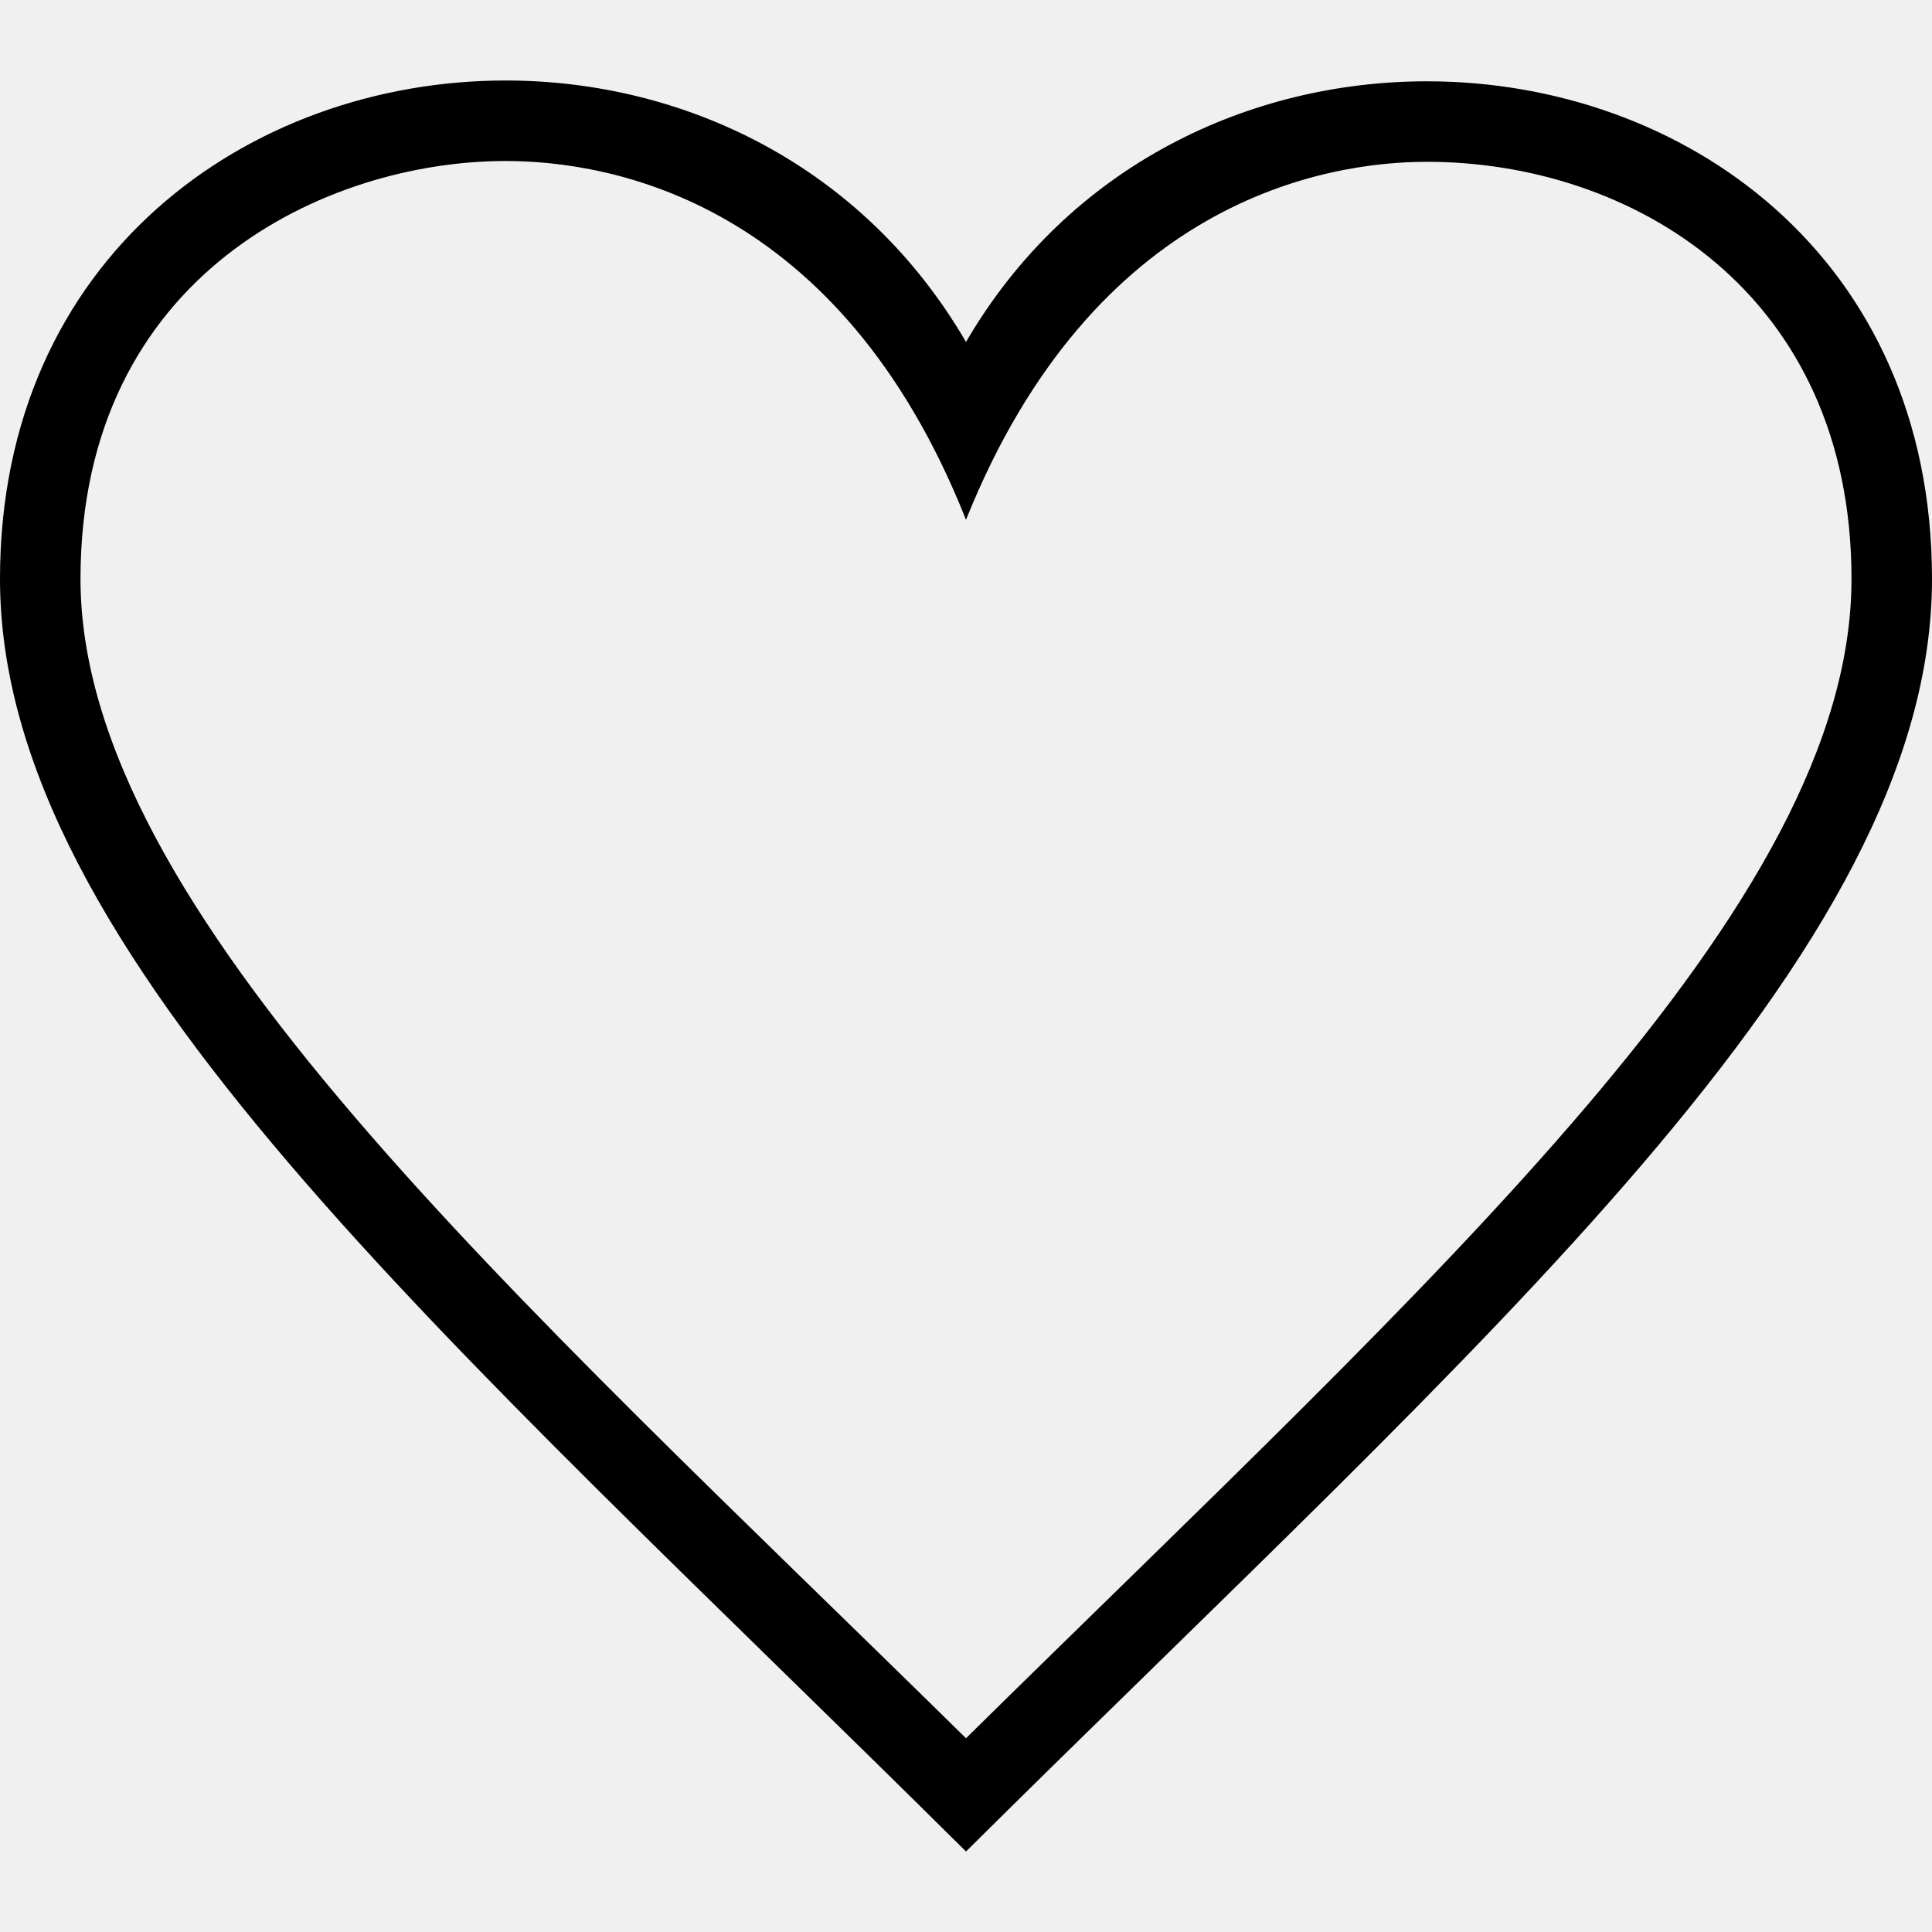
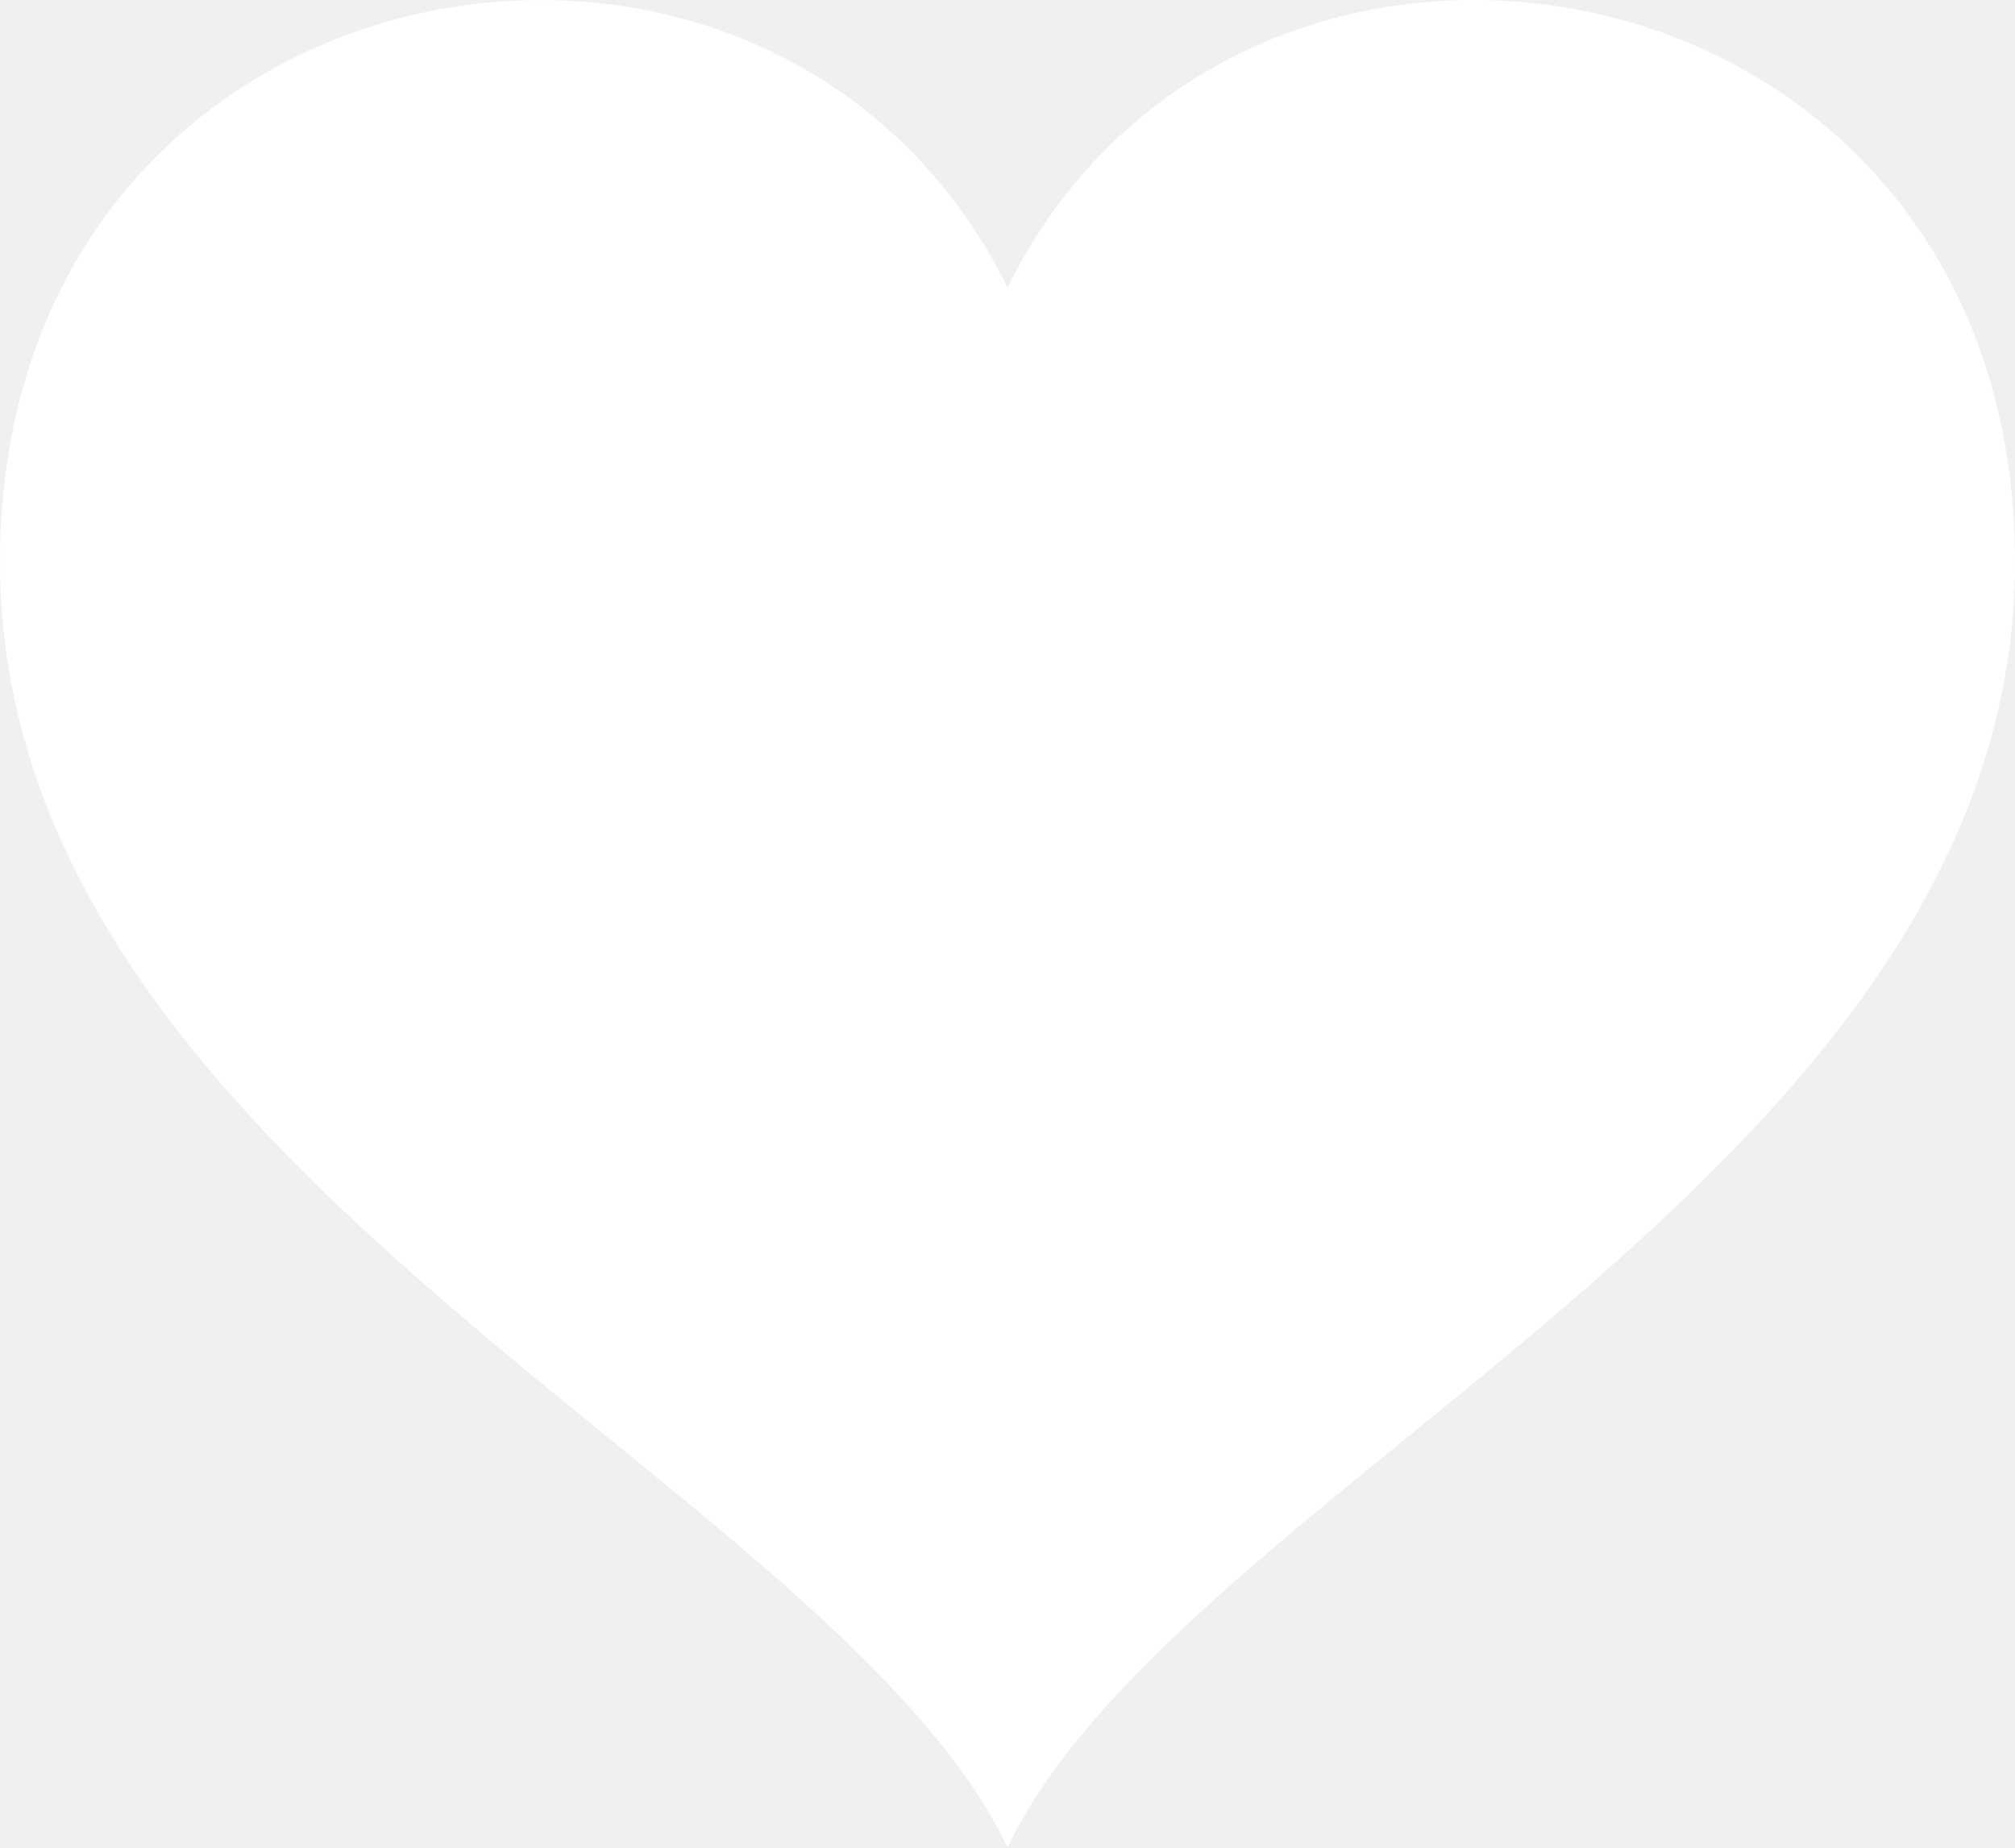
- <svg xmlns="http://www.w3.org/2000/svg" width="24" height="24" fill-rule="evenodd" clip-rule="evenodd">
-   <path d="M12 21.593c-5.63-5.539-11-10.297-11-14.402 0-3.791 3.068-5.191 5.281-5.191 1.312 0 4.151.501 5.719 4.457 1.59-3.968 4.464-4.447 5.726-4.447 2.54 0 5.274 1.621 5.274 5.181 0 4.069-5.136 8.625-11 14.402m5.726-20.583c-2.203 0-4.446 1.042-5.726 3.238-1.285-2.206-3.522-3.248-5.719-3.248-3.183 0-6.281 2.187-6.281 6.191 0 4.661 5.571 9.429 12 15.809 6.43-6.38 12-11.148 12-15.809 0-4.011-3.095-6.181-6.274-6.181" />
+ <svg xmlns="http://www.w3.org/2000/svg" width="24" height="22.004" viewBox="0 0 24 22.004">
+   <path id="iconmonstr-favorite-5" d="M12,4.419C9.174-1.276,0,.355,0,7.689,0,14.959,9.9,18.627,12,23c2.1-4.373,12-8.041,12-15.311C24,.362,14.83-1.283,12,4.419Z" transform="translate(0 -0.996)" fill="#fff" />
</svg>
